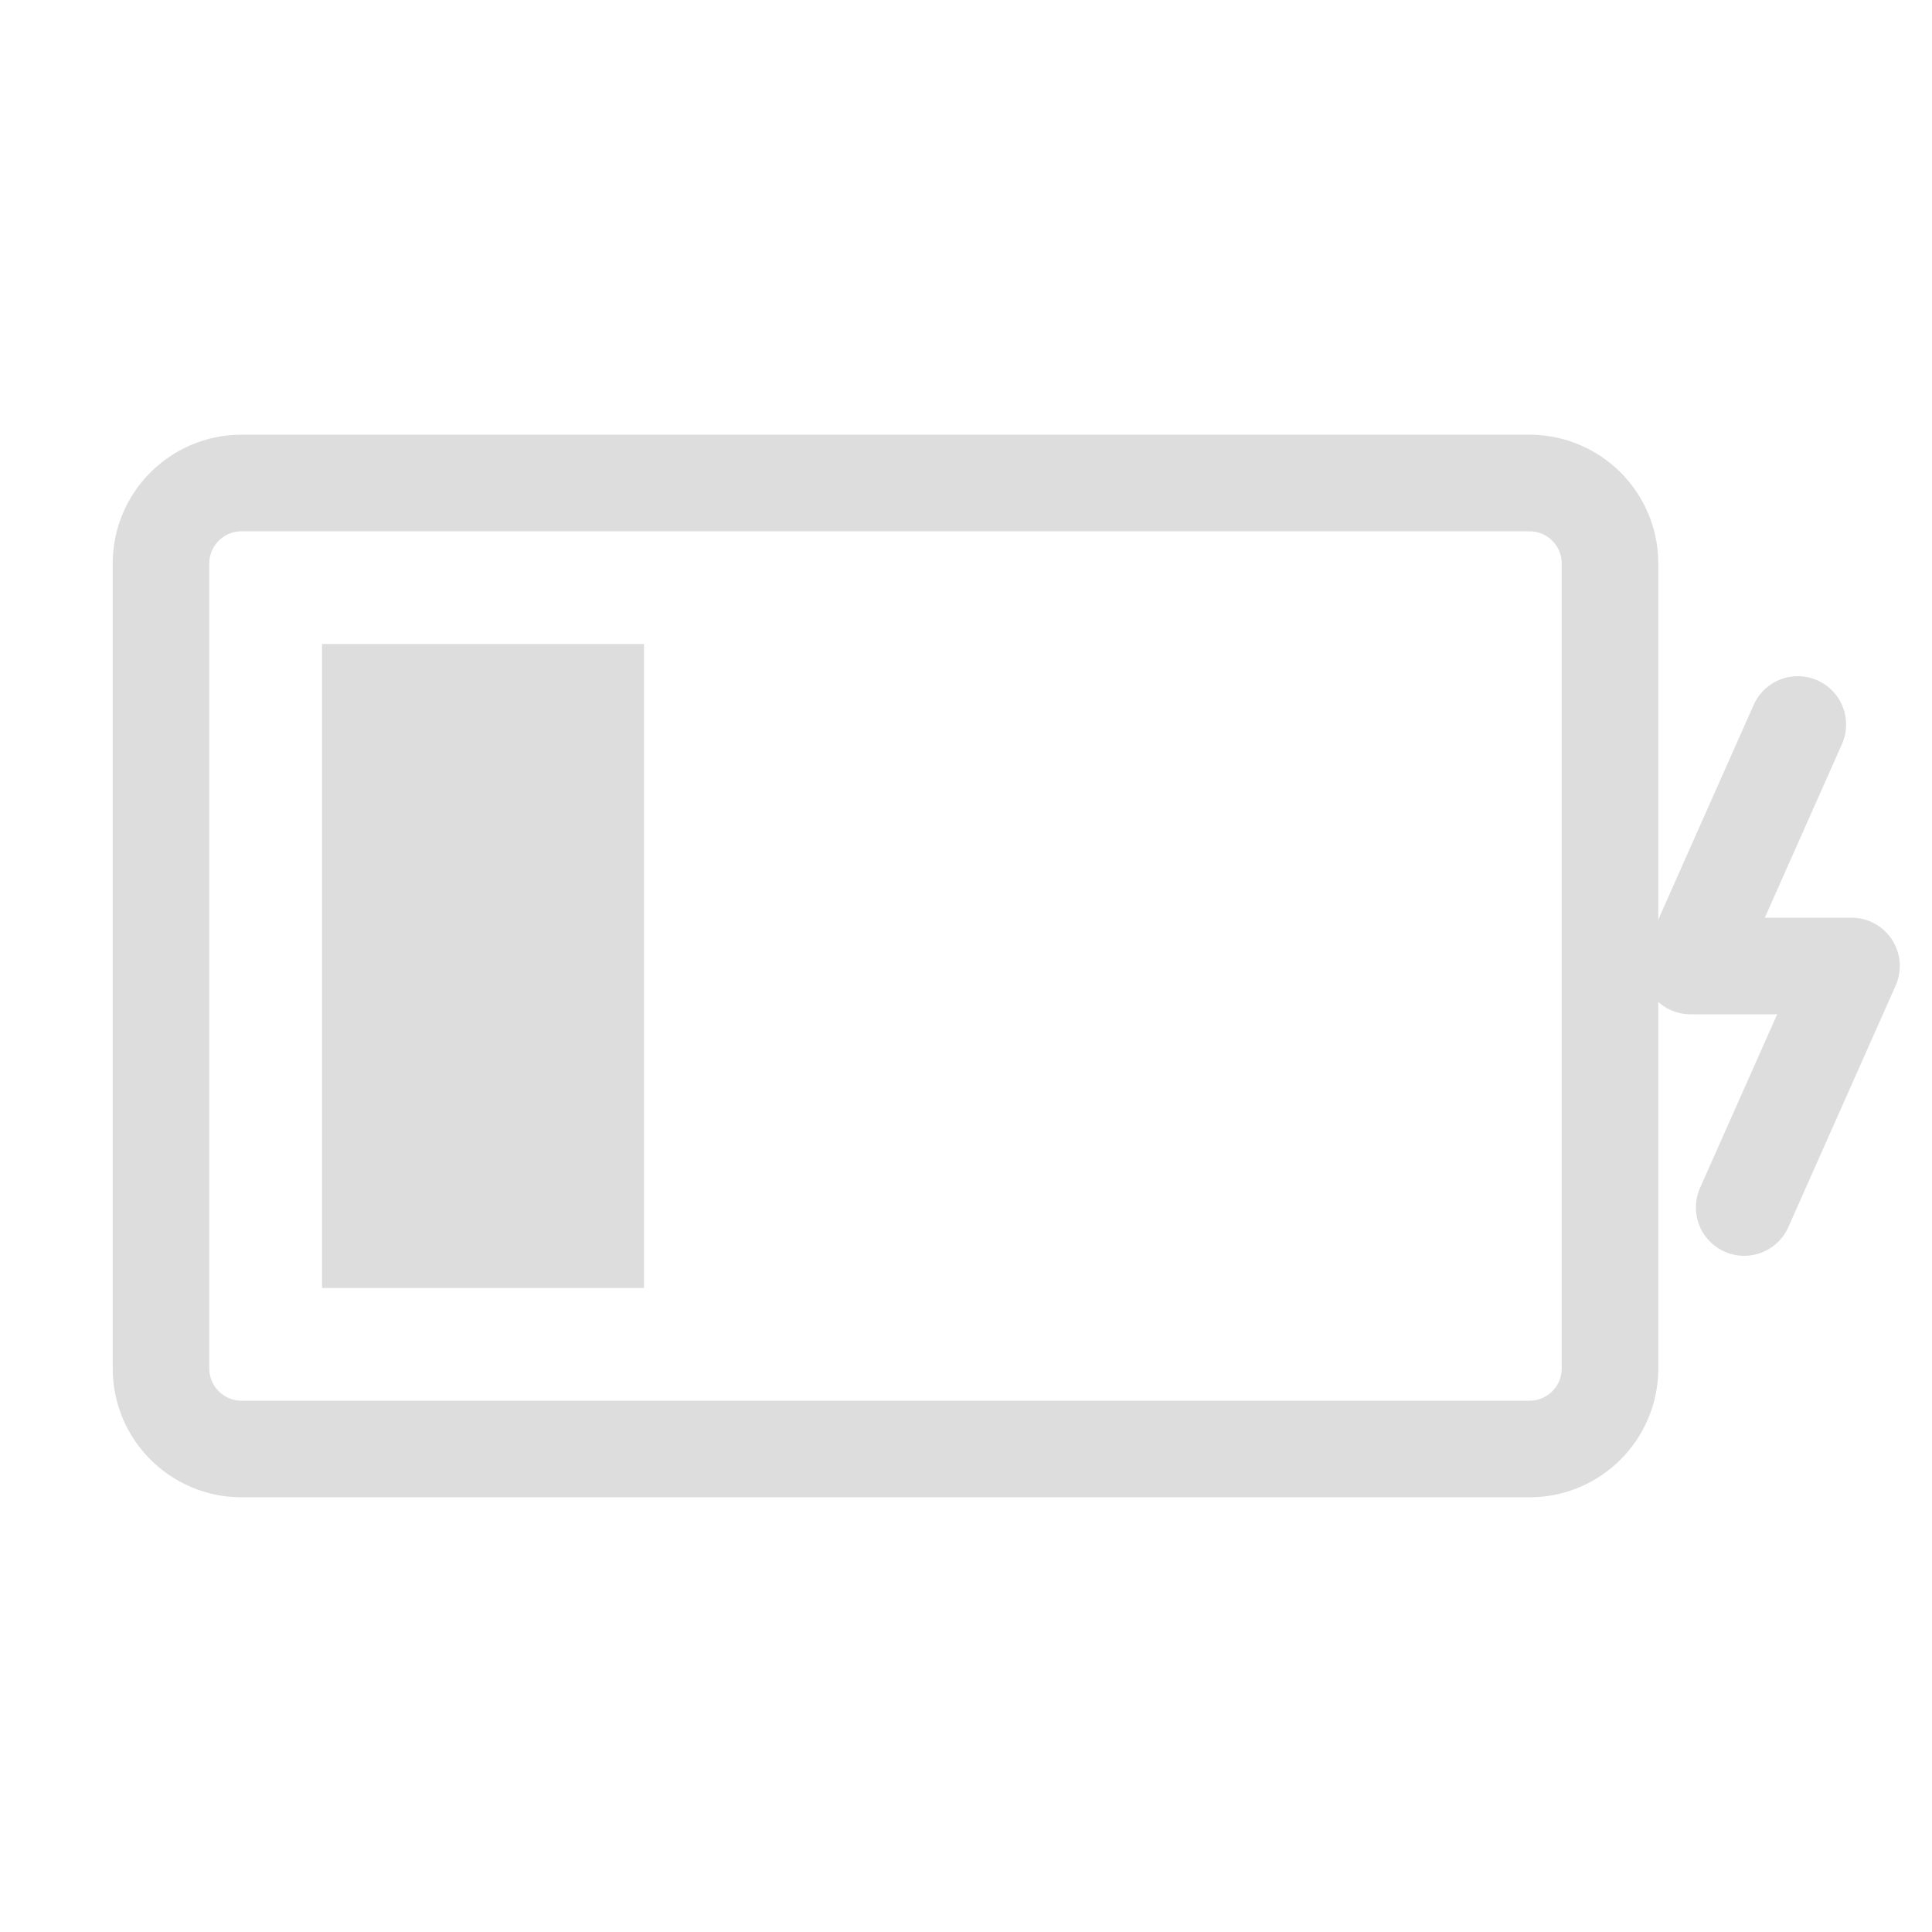
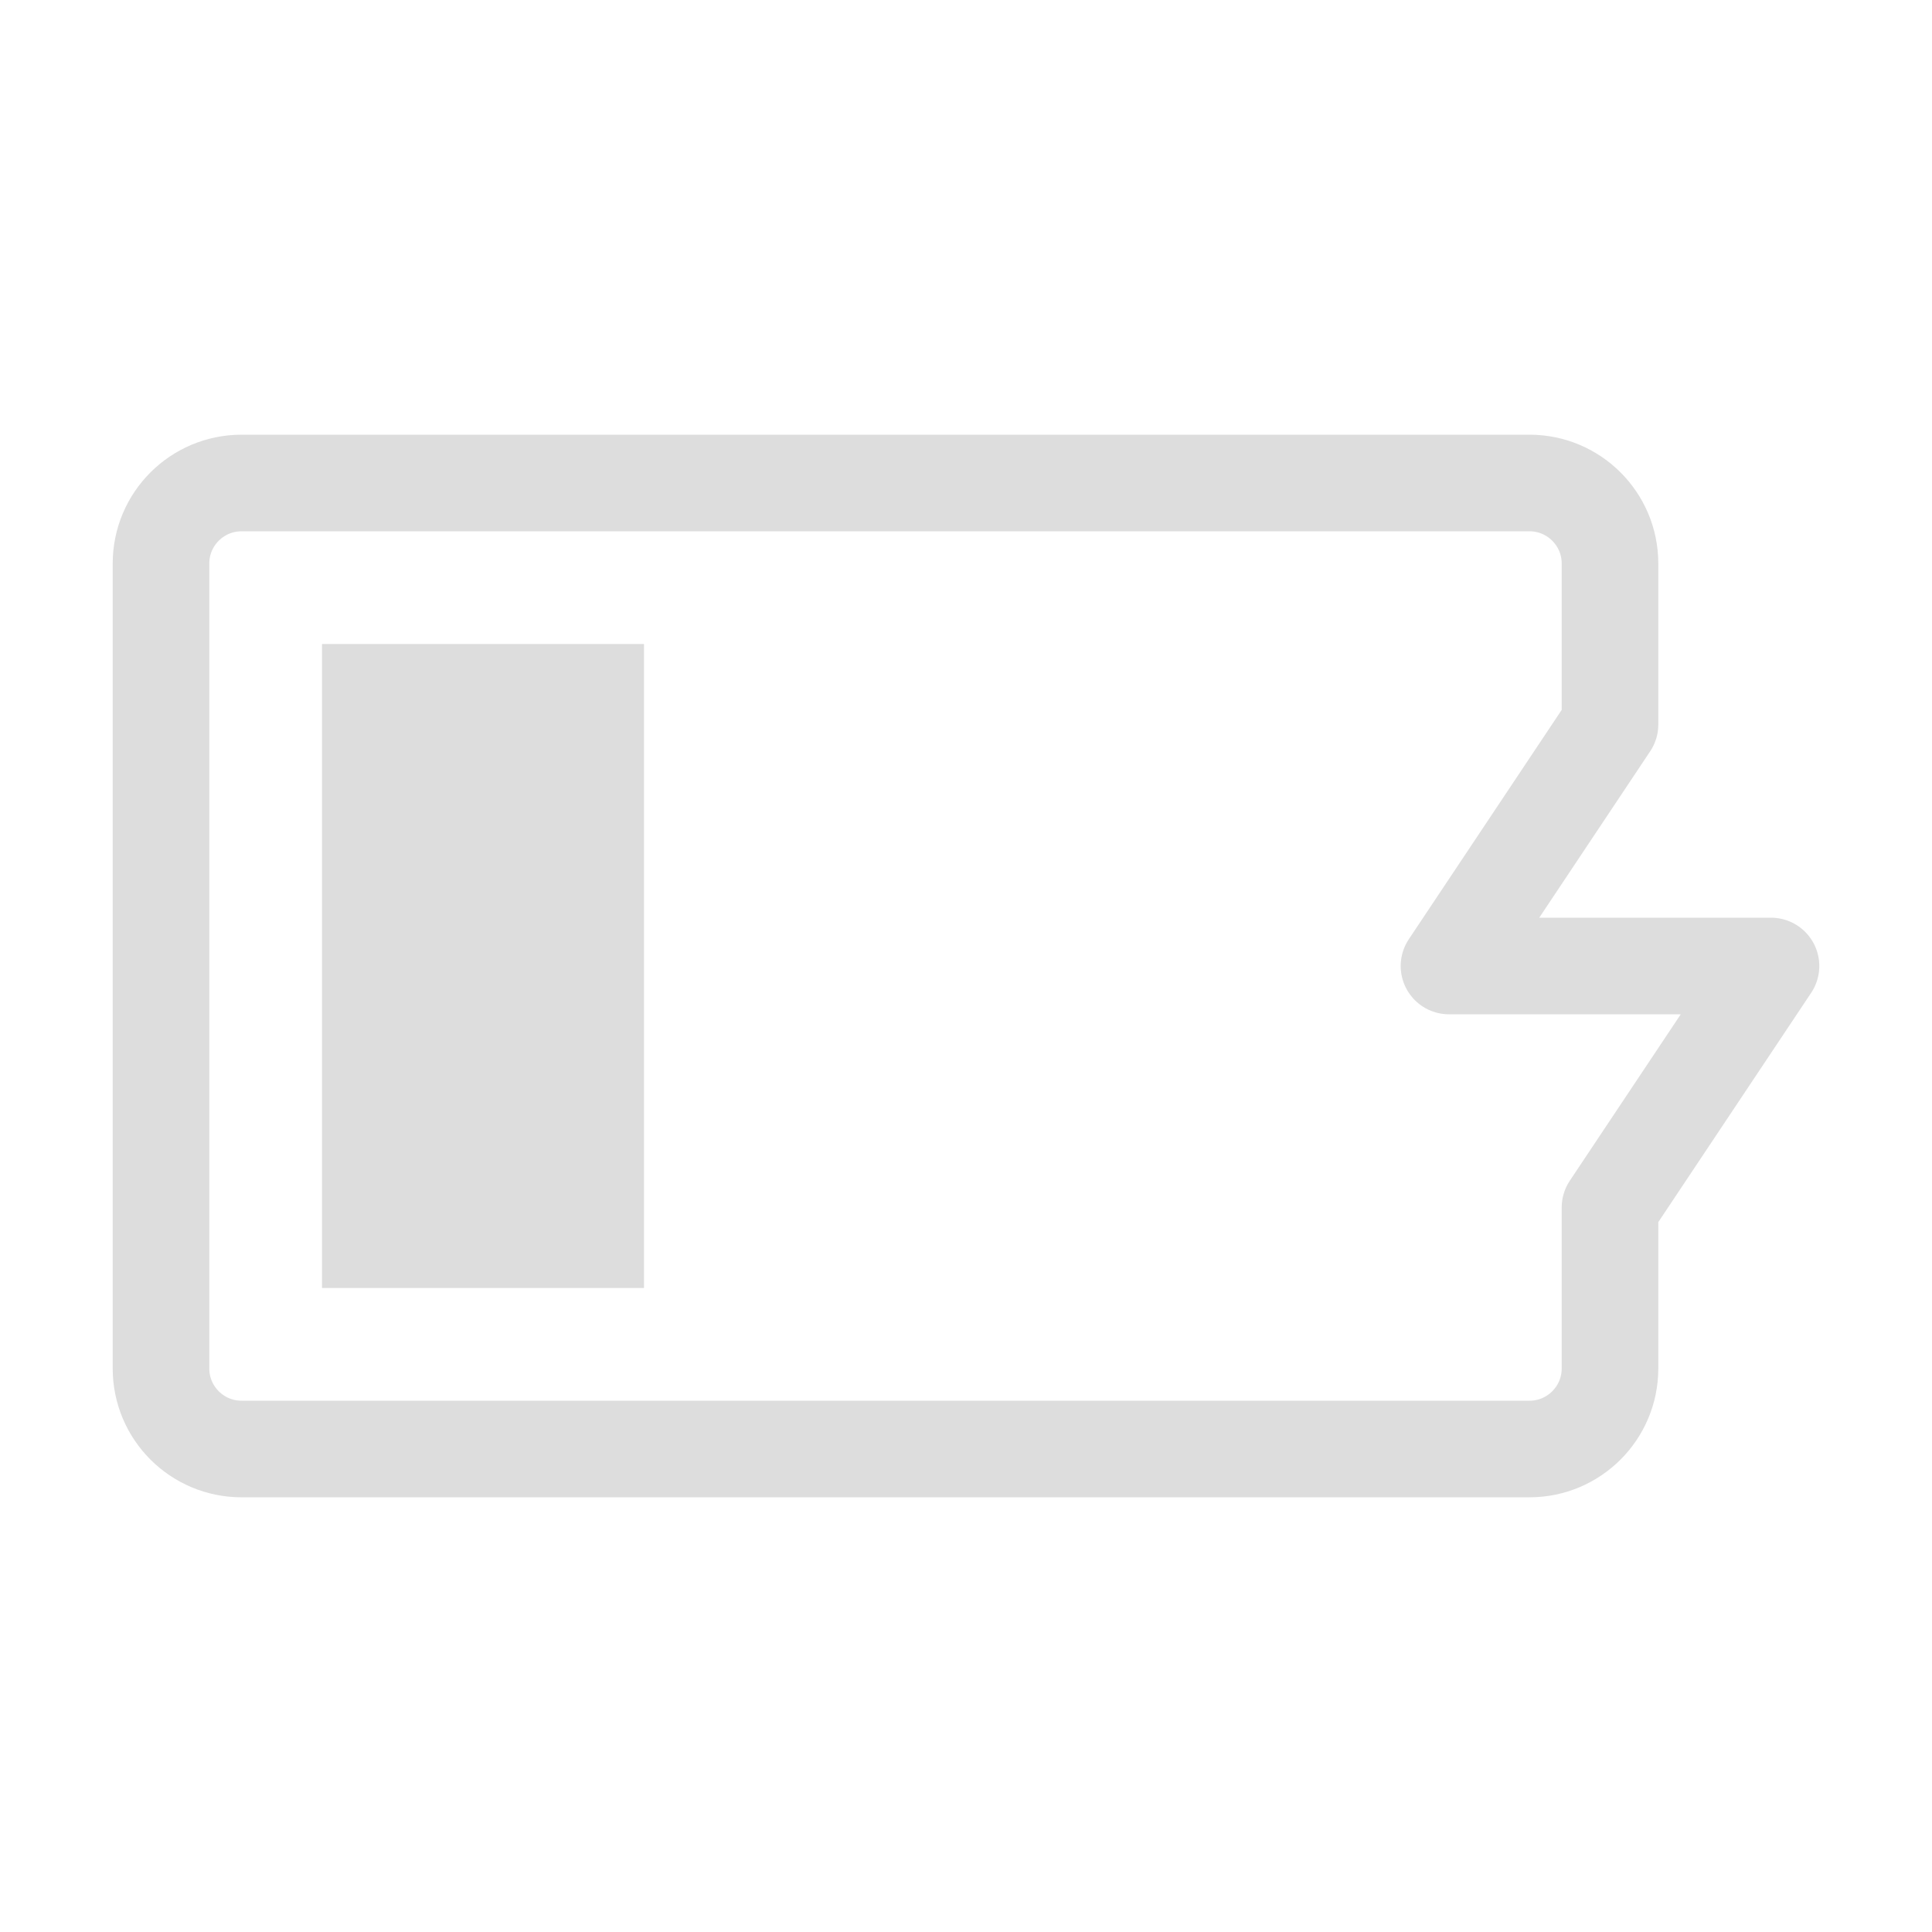
<svg xmlns="http://www.w3.org/2000/svg" width="24" height="24" viewBox="0 0 24 24" fill="none">
-   <path d="M19 6H3C2.448 6 2 6.448 2 7V17C2 17.552 2.448 18 3 18H19C19.552 18 20 17.552 20 17V7C20 6.448 19.552 6 19 6Z" stroke="#DDDDDD" stroke-width="1.2" />
+   <path d="M19 6H3C2.448 6 2 6.448 2 7V17C2 17.552 2.448 18 3 18H19C19.552 18 20 17.552 20 17V15L22 12H18L20 9V7C20 6.448 19.552 6 19 6Z" stroke="#DDDDDD" stroke-width="1.2" stroke-linejoin="round" />
  <path d="M4 8H8V16H4V8Z" fill="#DDDDDD" />
-   <path d="M22.333 9L21 12H23L21.667 15" stroke="#DDDDDD" stroke-width="1.2" stroke-linecap="round" stroke-linejoin="round" />
</svg>
